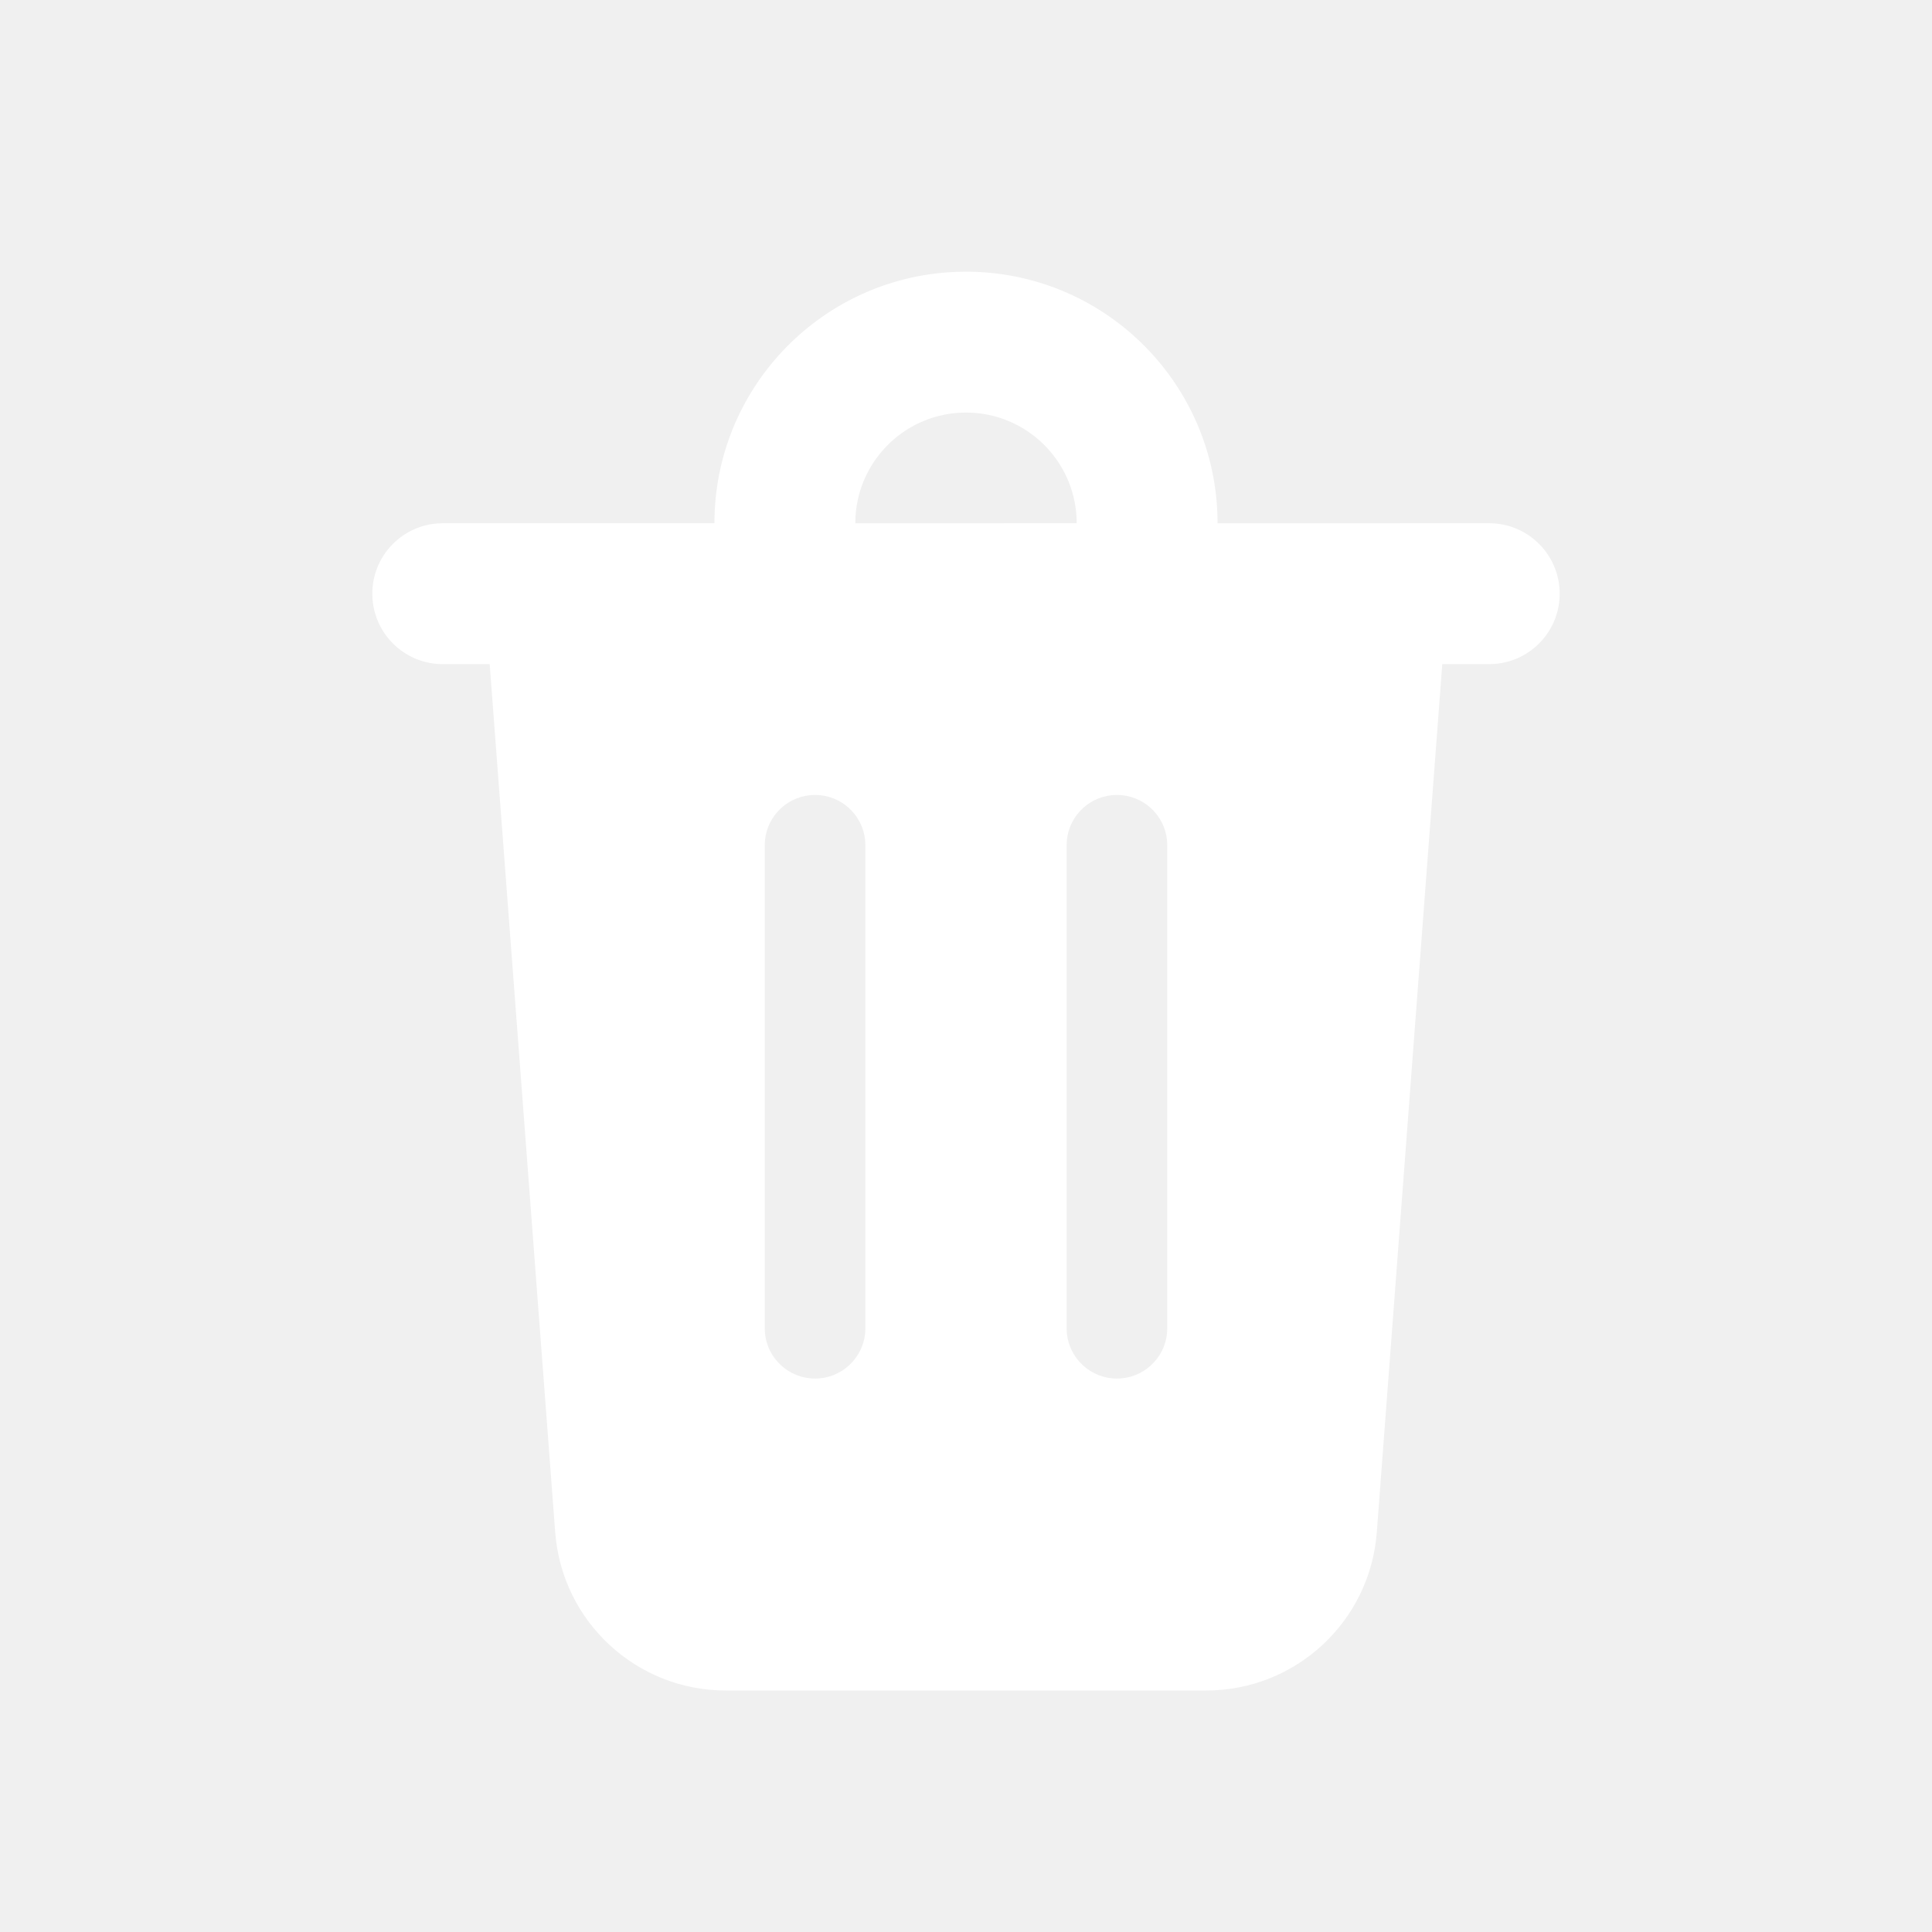
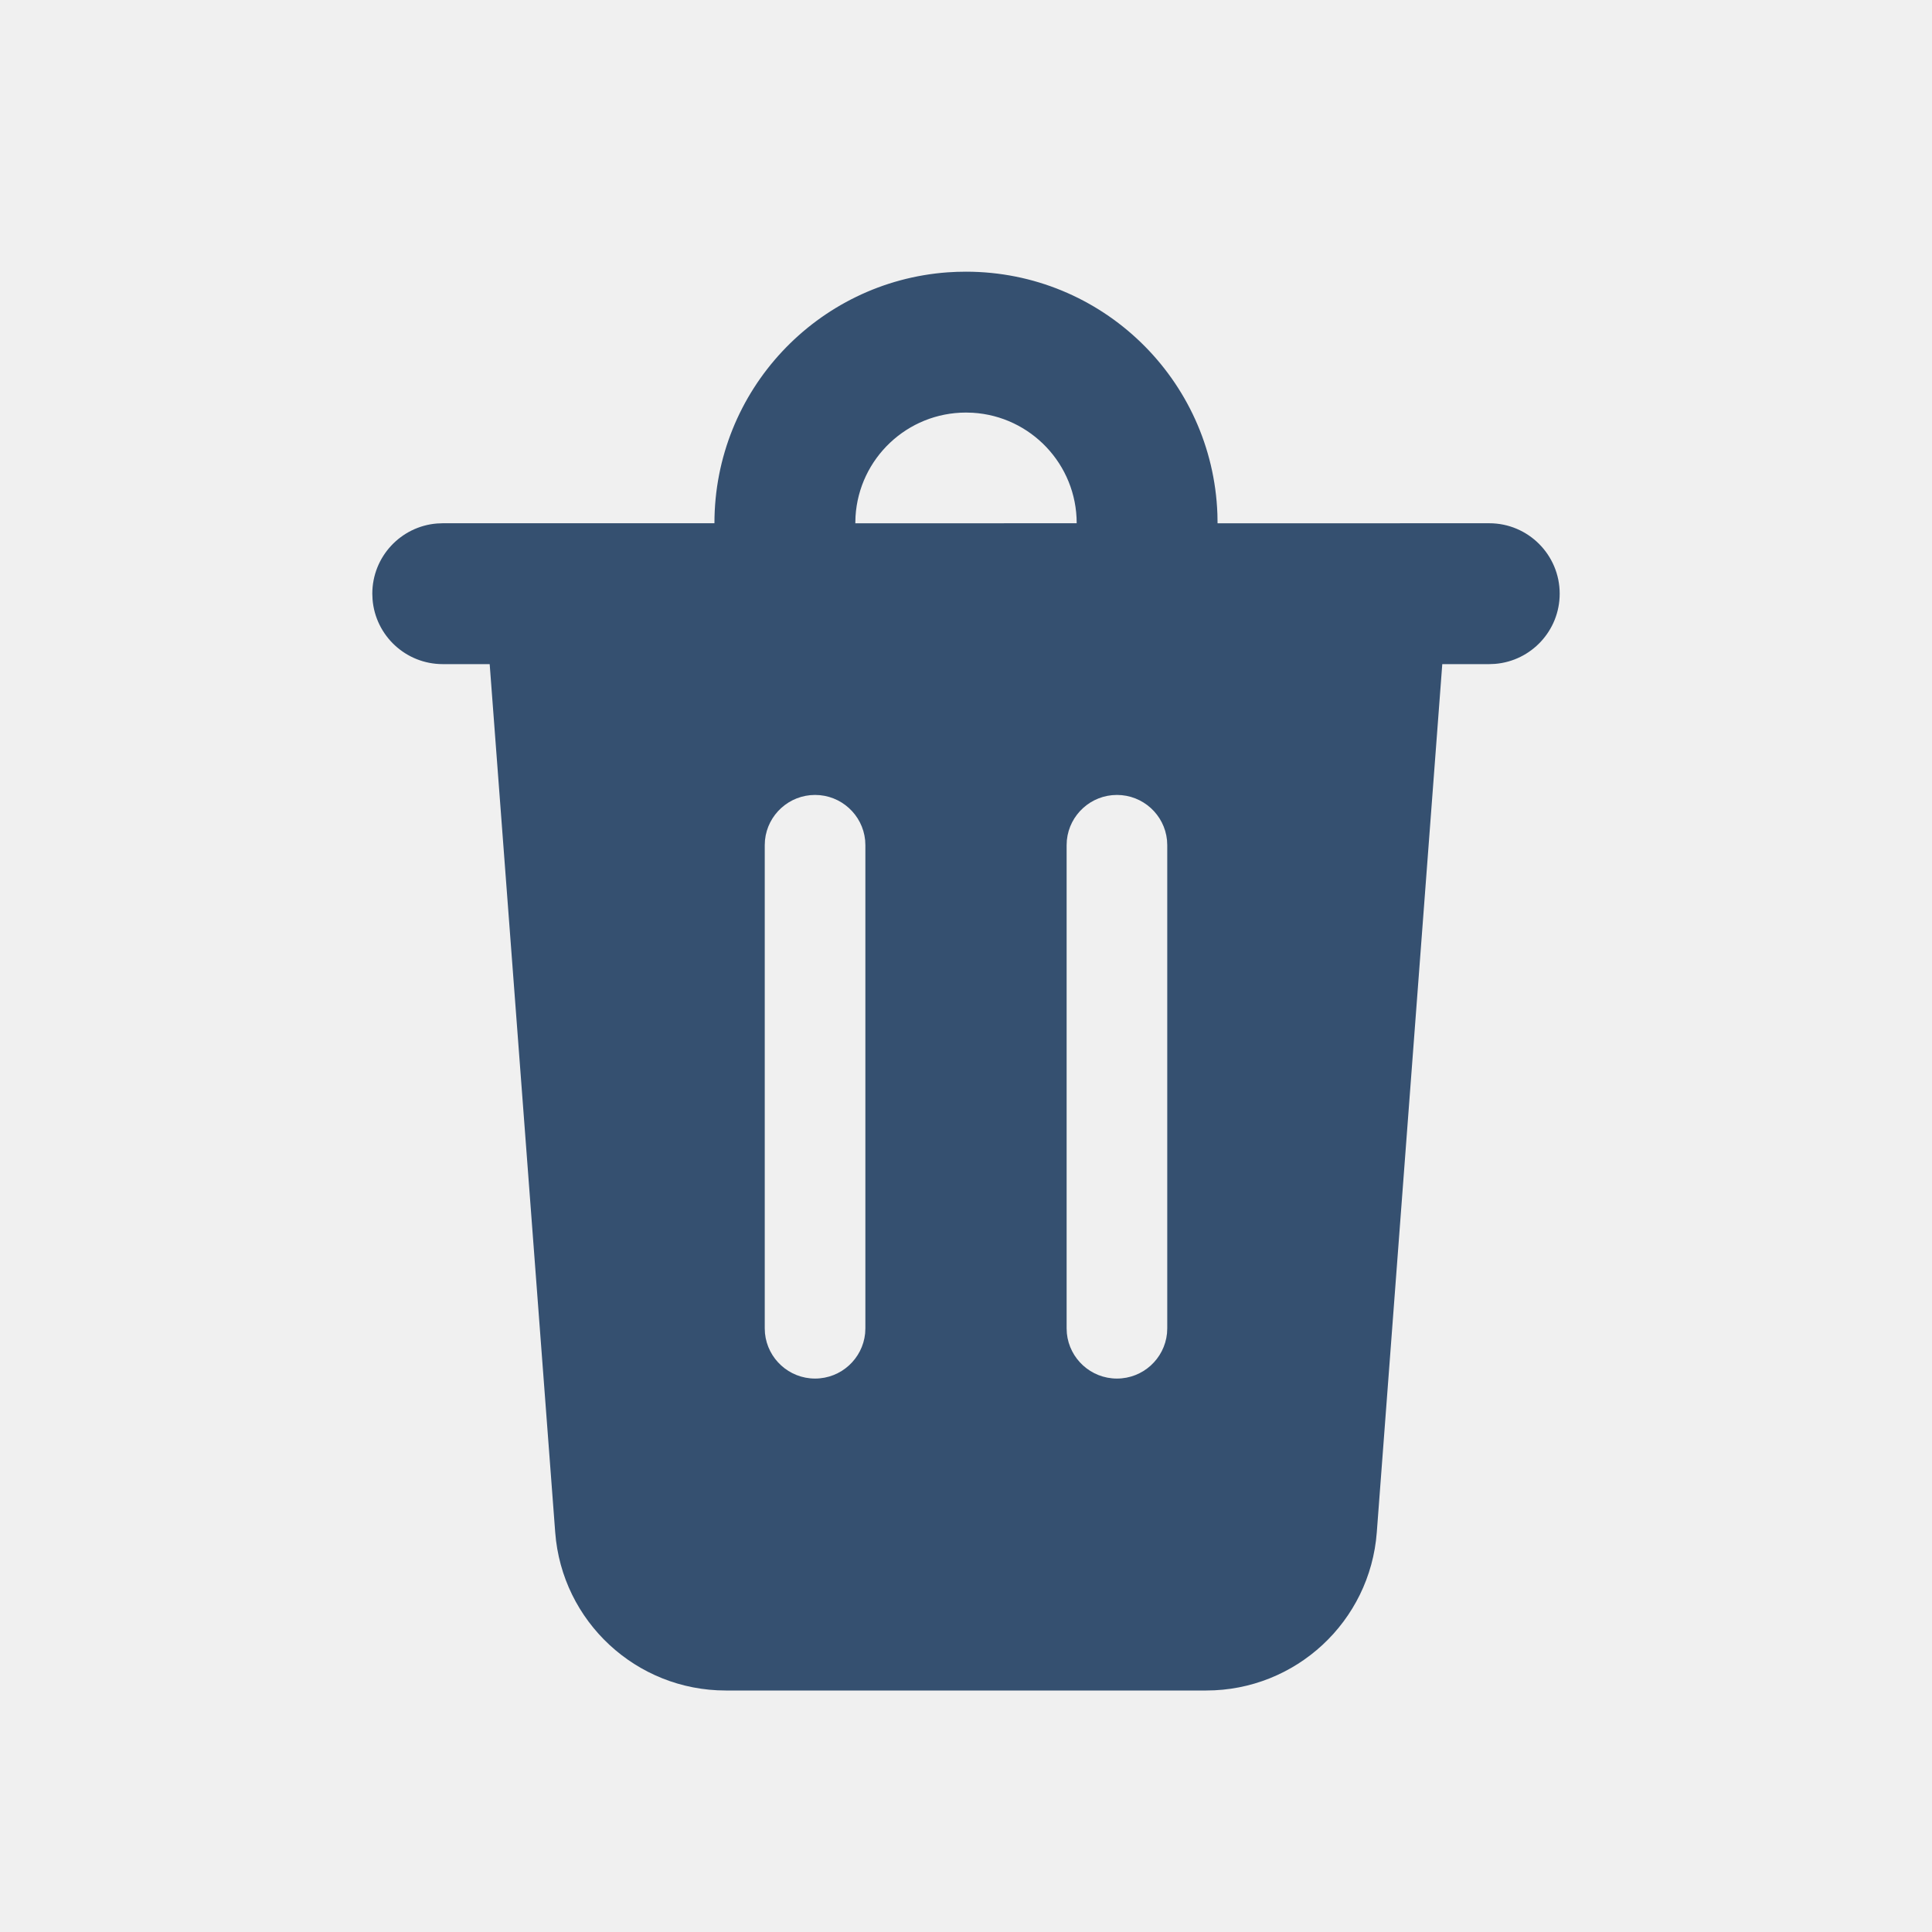
<svg xmlns="http://www.w3.org/2000/svg" width="48px" height="48px" viewBox="0 0 48 48" version="1.1">
  <g id="🔍-Product-Icons" stroke="none" stroke-width="1" fill="none" fill-rule="evenodd">
-     <g id="ic_fluent_delete_48_filled" fill="#ffffff" fill-rule="nonzero">
+     <g id="ic_fluent_delete_48_filled" fill="#355070" fill-rule="nonzero">
      <path d="M24,6.75 C27.375,6.75 30.125,9.425 30.246,12.771 L30.25,13.001 L37,13 C37.966,13 38.75,13.784 38.75,14.75 C38.75,15.668 38.043,16.421 37.144,16.494 L37,16.5 L35.833,16.5 L34.206,38.07 C34.039,40.287 32.191,42 29.968,42 L18.032,42 C15.809,42 13.961,40.287 13.794,38.07 L12.166,16.5 L11,16.5 C10.082,16.5 9.329,15.793 9.256,14.894 L9.25,14.75 C9.25,13.832 9.957,13.079 10.856,13.006 L11,13 L17.75,13 C17.75,9.702 20.305,7 23.544,6.766 L23.771,6.754 L24,6.75 Z M27.75,19.75 C27.103,19.75 26.57,20.242 26.506,20.872 L26.5,21 L26.5,33 L26.506,33.128 C26.57,33.758 27.103,34.25 27.75,34.25 C28.397,34.25 28.93,33.758 28.994,33.128 L29,33 L29,21 L28.994,20.872 C28.93,20.242 28.397,19.75 27.75,19.75 Z M20.25,19.75 C19.603,19.75 19.07,20.242 19.006,20.872 L19,21 L19,33 L19.006,33.128 C19.07,33.758 19.603,34.25 20.25,34.25 C20.897,34.25 21.43,33.758 21.494,33.128 L21.5,33 L21.5,21 L21.494,20.872 C21.43,20.242 20.897,19.75 20.25,19.75 Z M24.168,10.255 L24,10.25 C22.537,10.25 21.342,11.392 21.255,12.832 L21.25,13.001 L26.75,13 C26.75,11.537 25.608,10.342 24.168,10.255 Z" id="🎨-Color" />
    </g>
  </g>
</svg>
